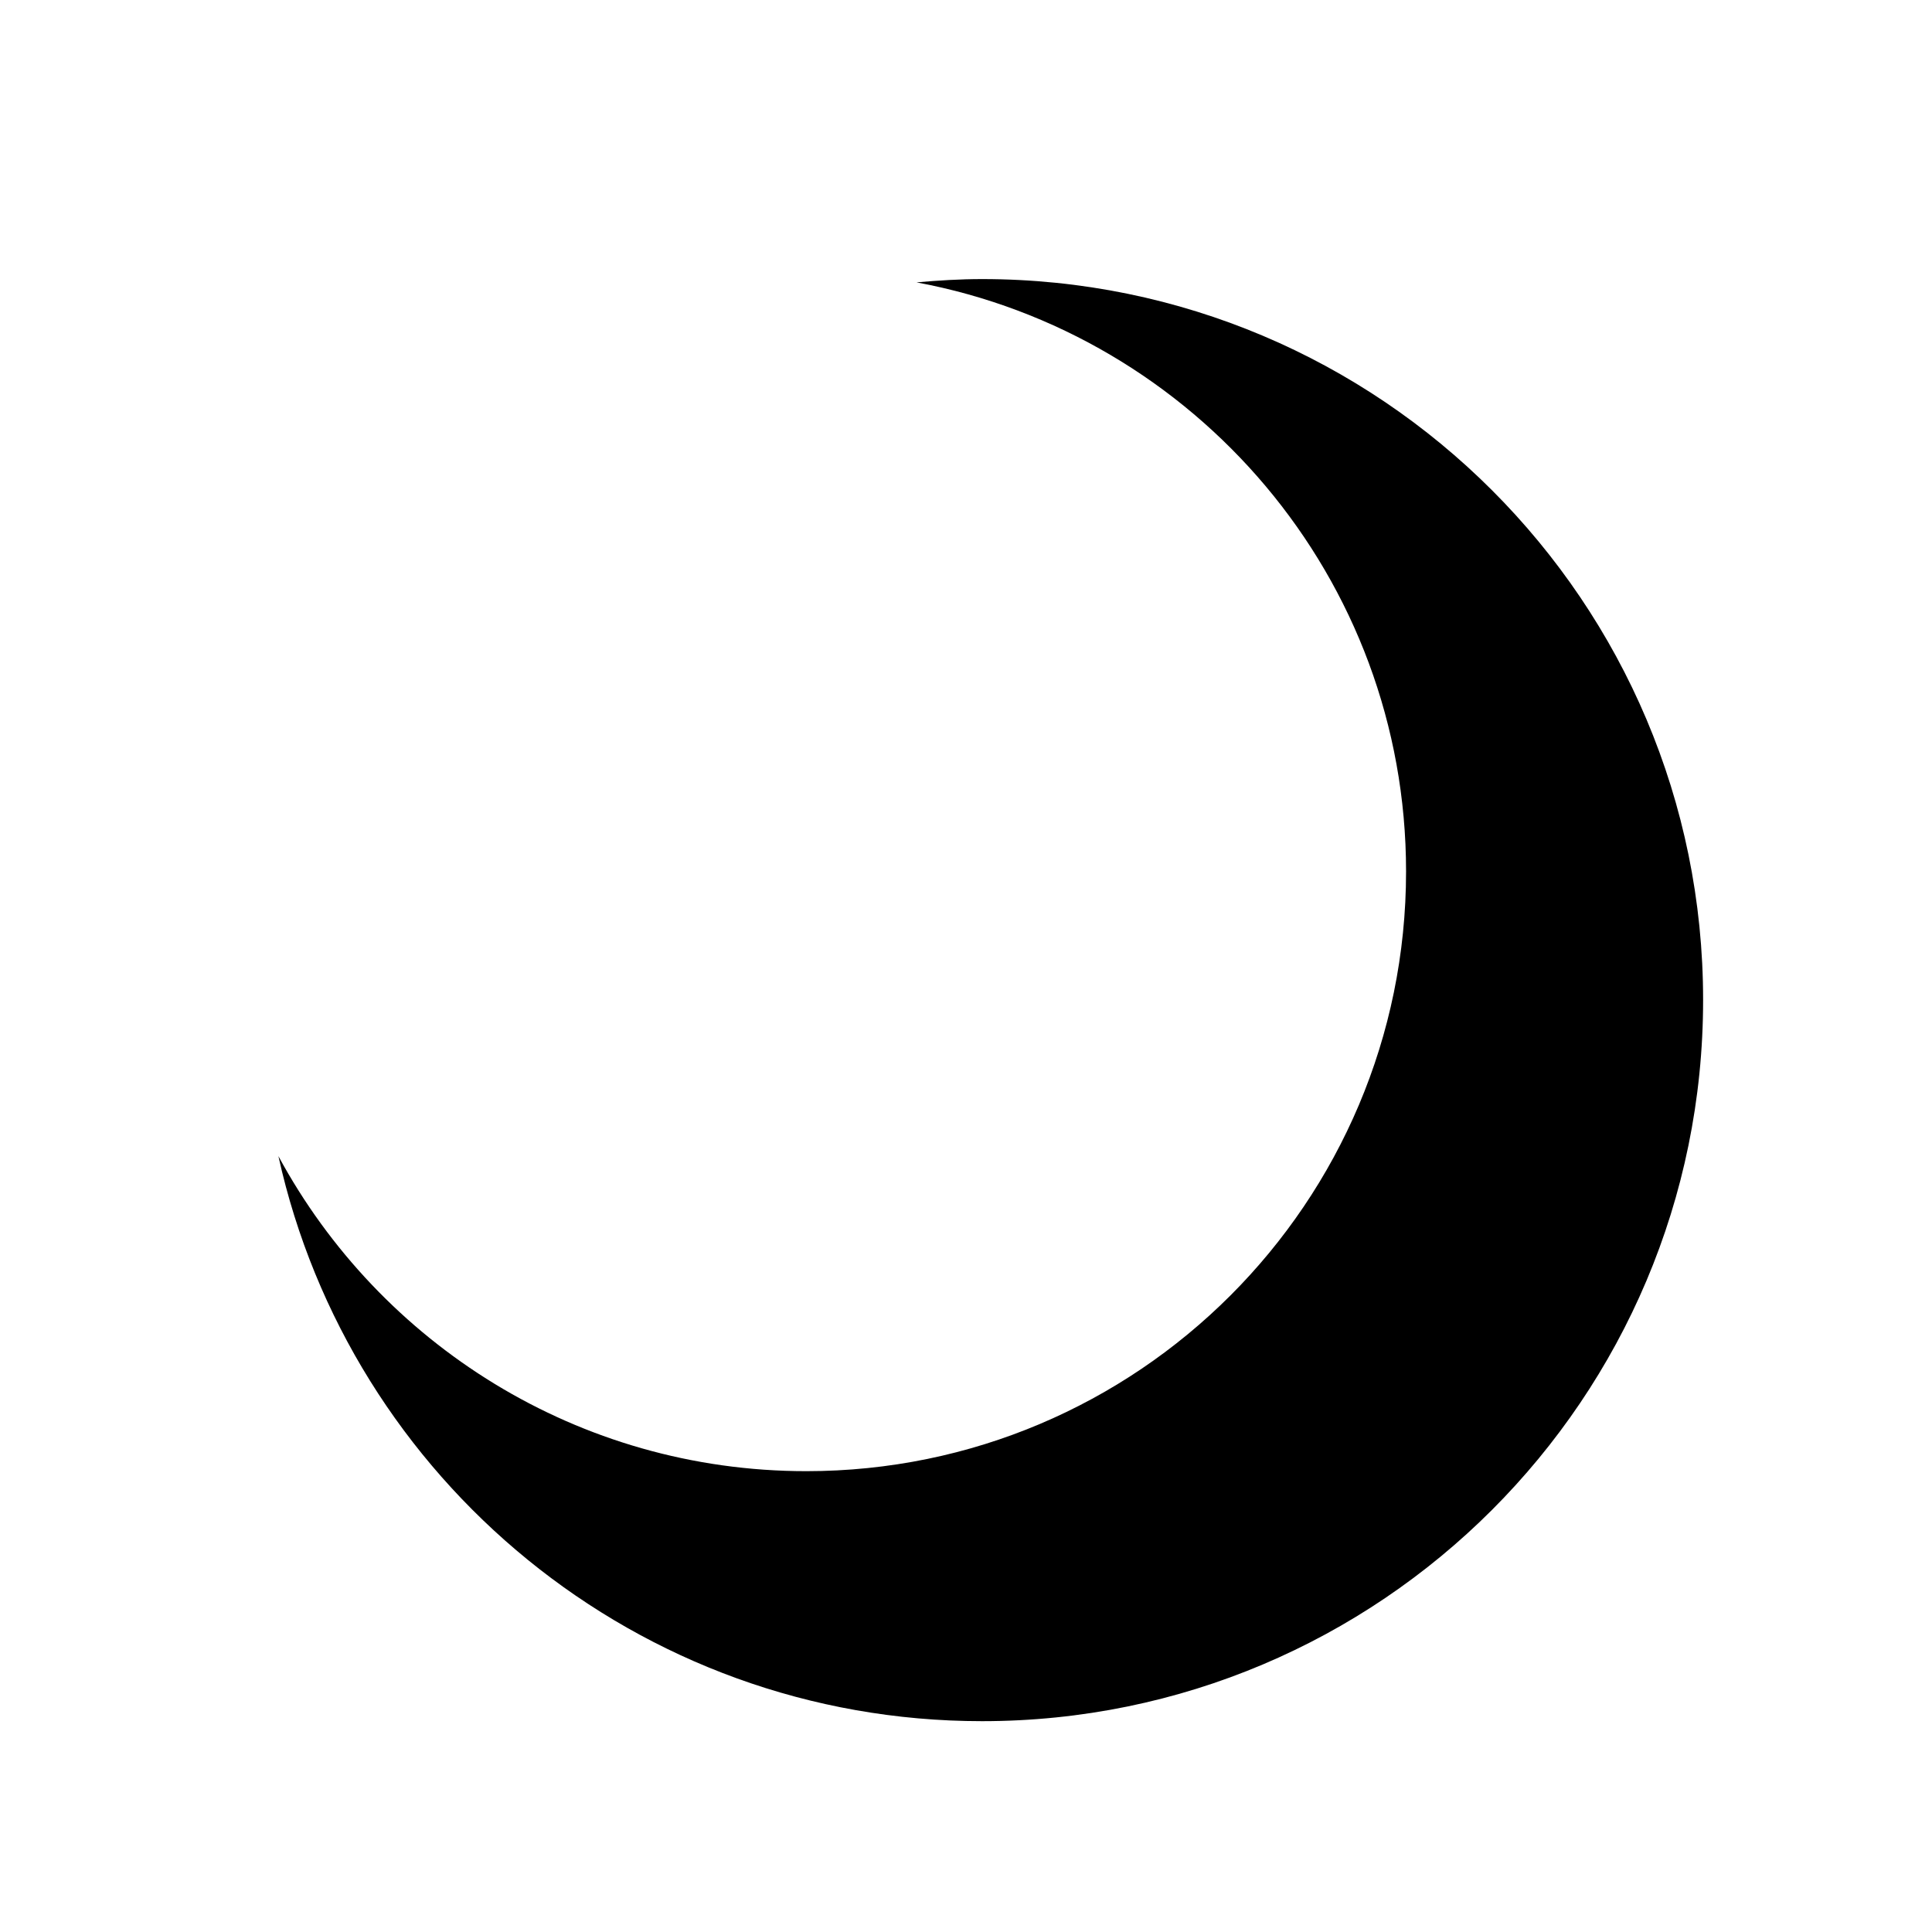
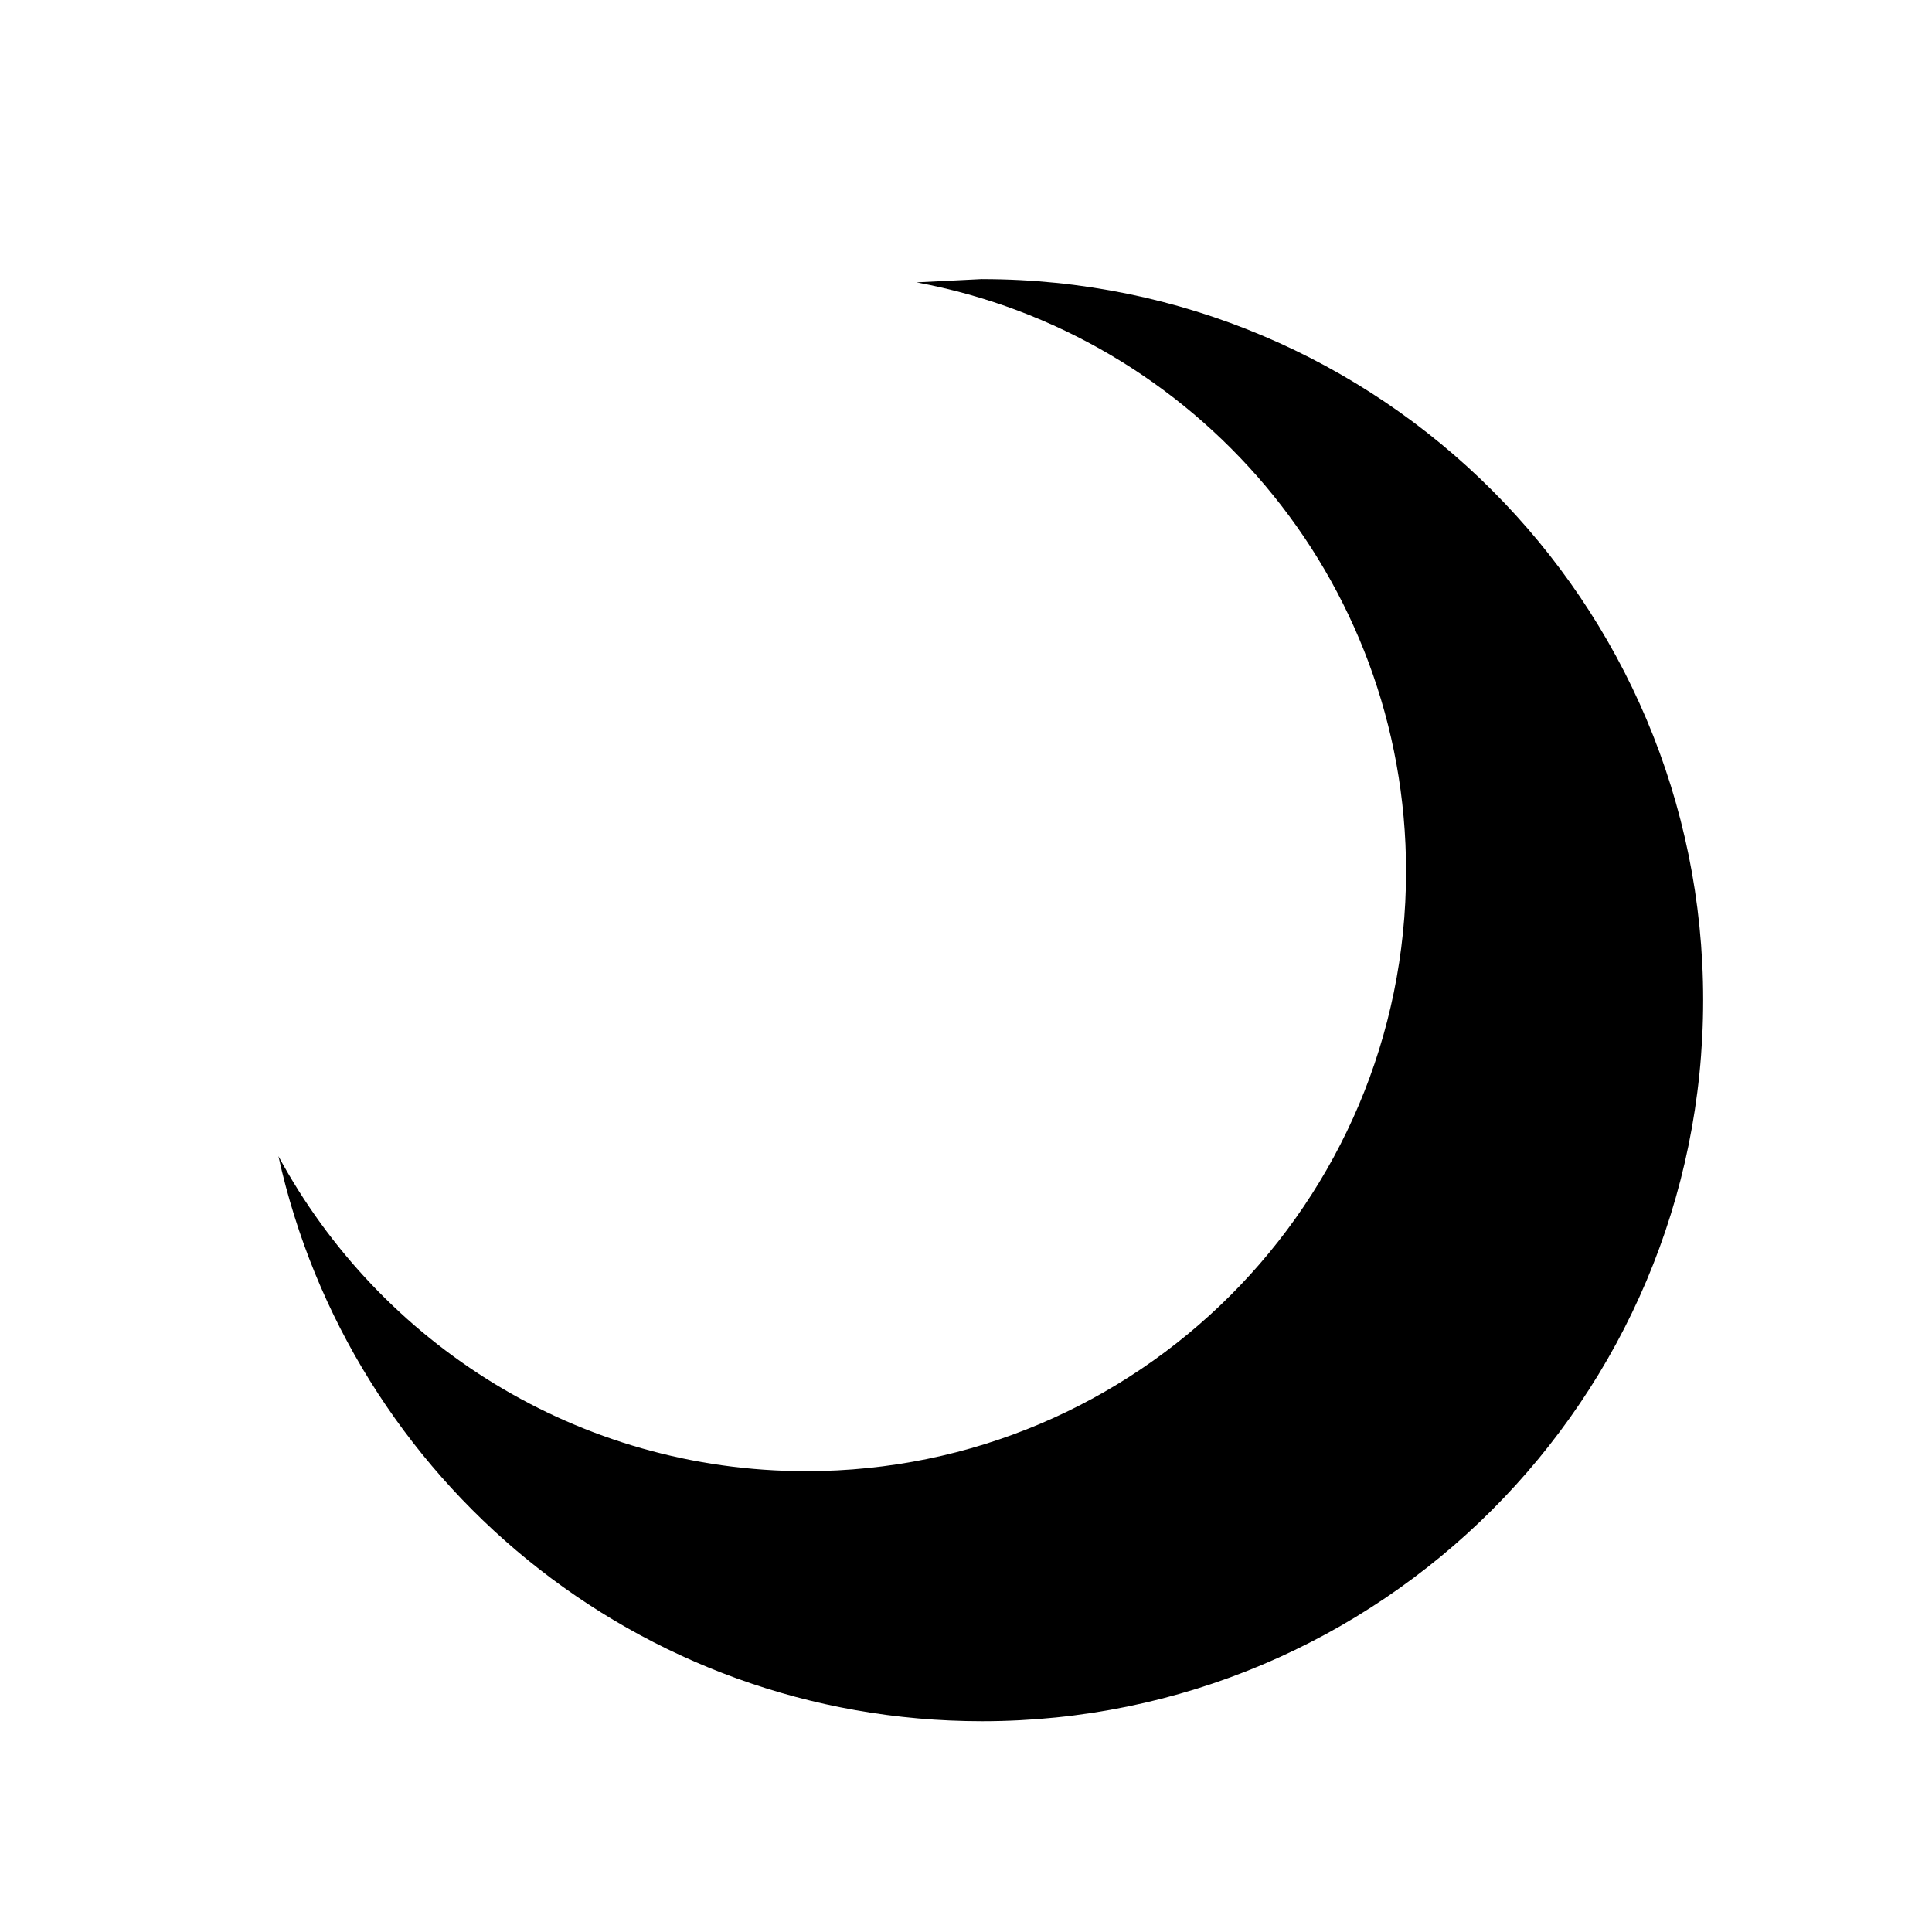
- <svg xmlns="http://www.w3.org/2000/svg" version="1.1" id="Layer_2" x="0px" y="0px" viewBox="0 3 40 40" enable-background="new 0 0 45 45" xml:space="preserve">
-   <path d="M20.334,8.778c-0.458,0-0.91,0.028-1.358,0.068c5.767,1.072,10.135,6.121,10.135,12.197c0,6.857-5.56,12.416-12.417,12.416  c-4.725,0-8.832-2.641-10.93-6.523c1.478,6.69,7.434,11.699,14.569,11.699c8.245,0,14.928-6.684,14.928-14.929  C35.264,15.461,28.579,8.778,20.334,8.778z" />
+ <svg xmlns="http://www.w3.org/2000/svg" viewBox="0 3 40 40">
+   <path d="M20.334 8.778l-1.358.068c5.767 1.072 10.135 6.12 10.135 12.197a12.42 12.42 0 0 1-12.417 12.416c-4.725 0-8.832-2.64-10.93-6.523 1.478 6.7 7.434 11.7 14.57 11.7a14.93 14.93 0 0 0 14.928-14.929c.003-8.245-6.682-14.928-14.927-14.928z" />
</svg>
